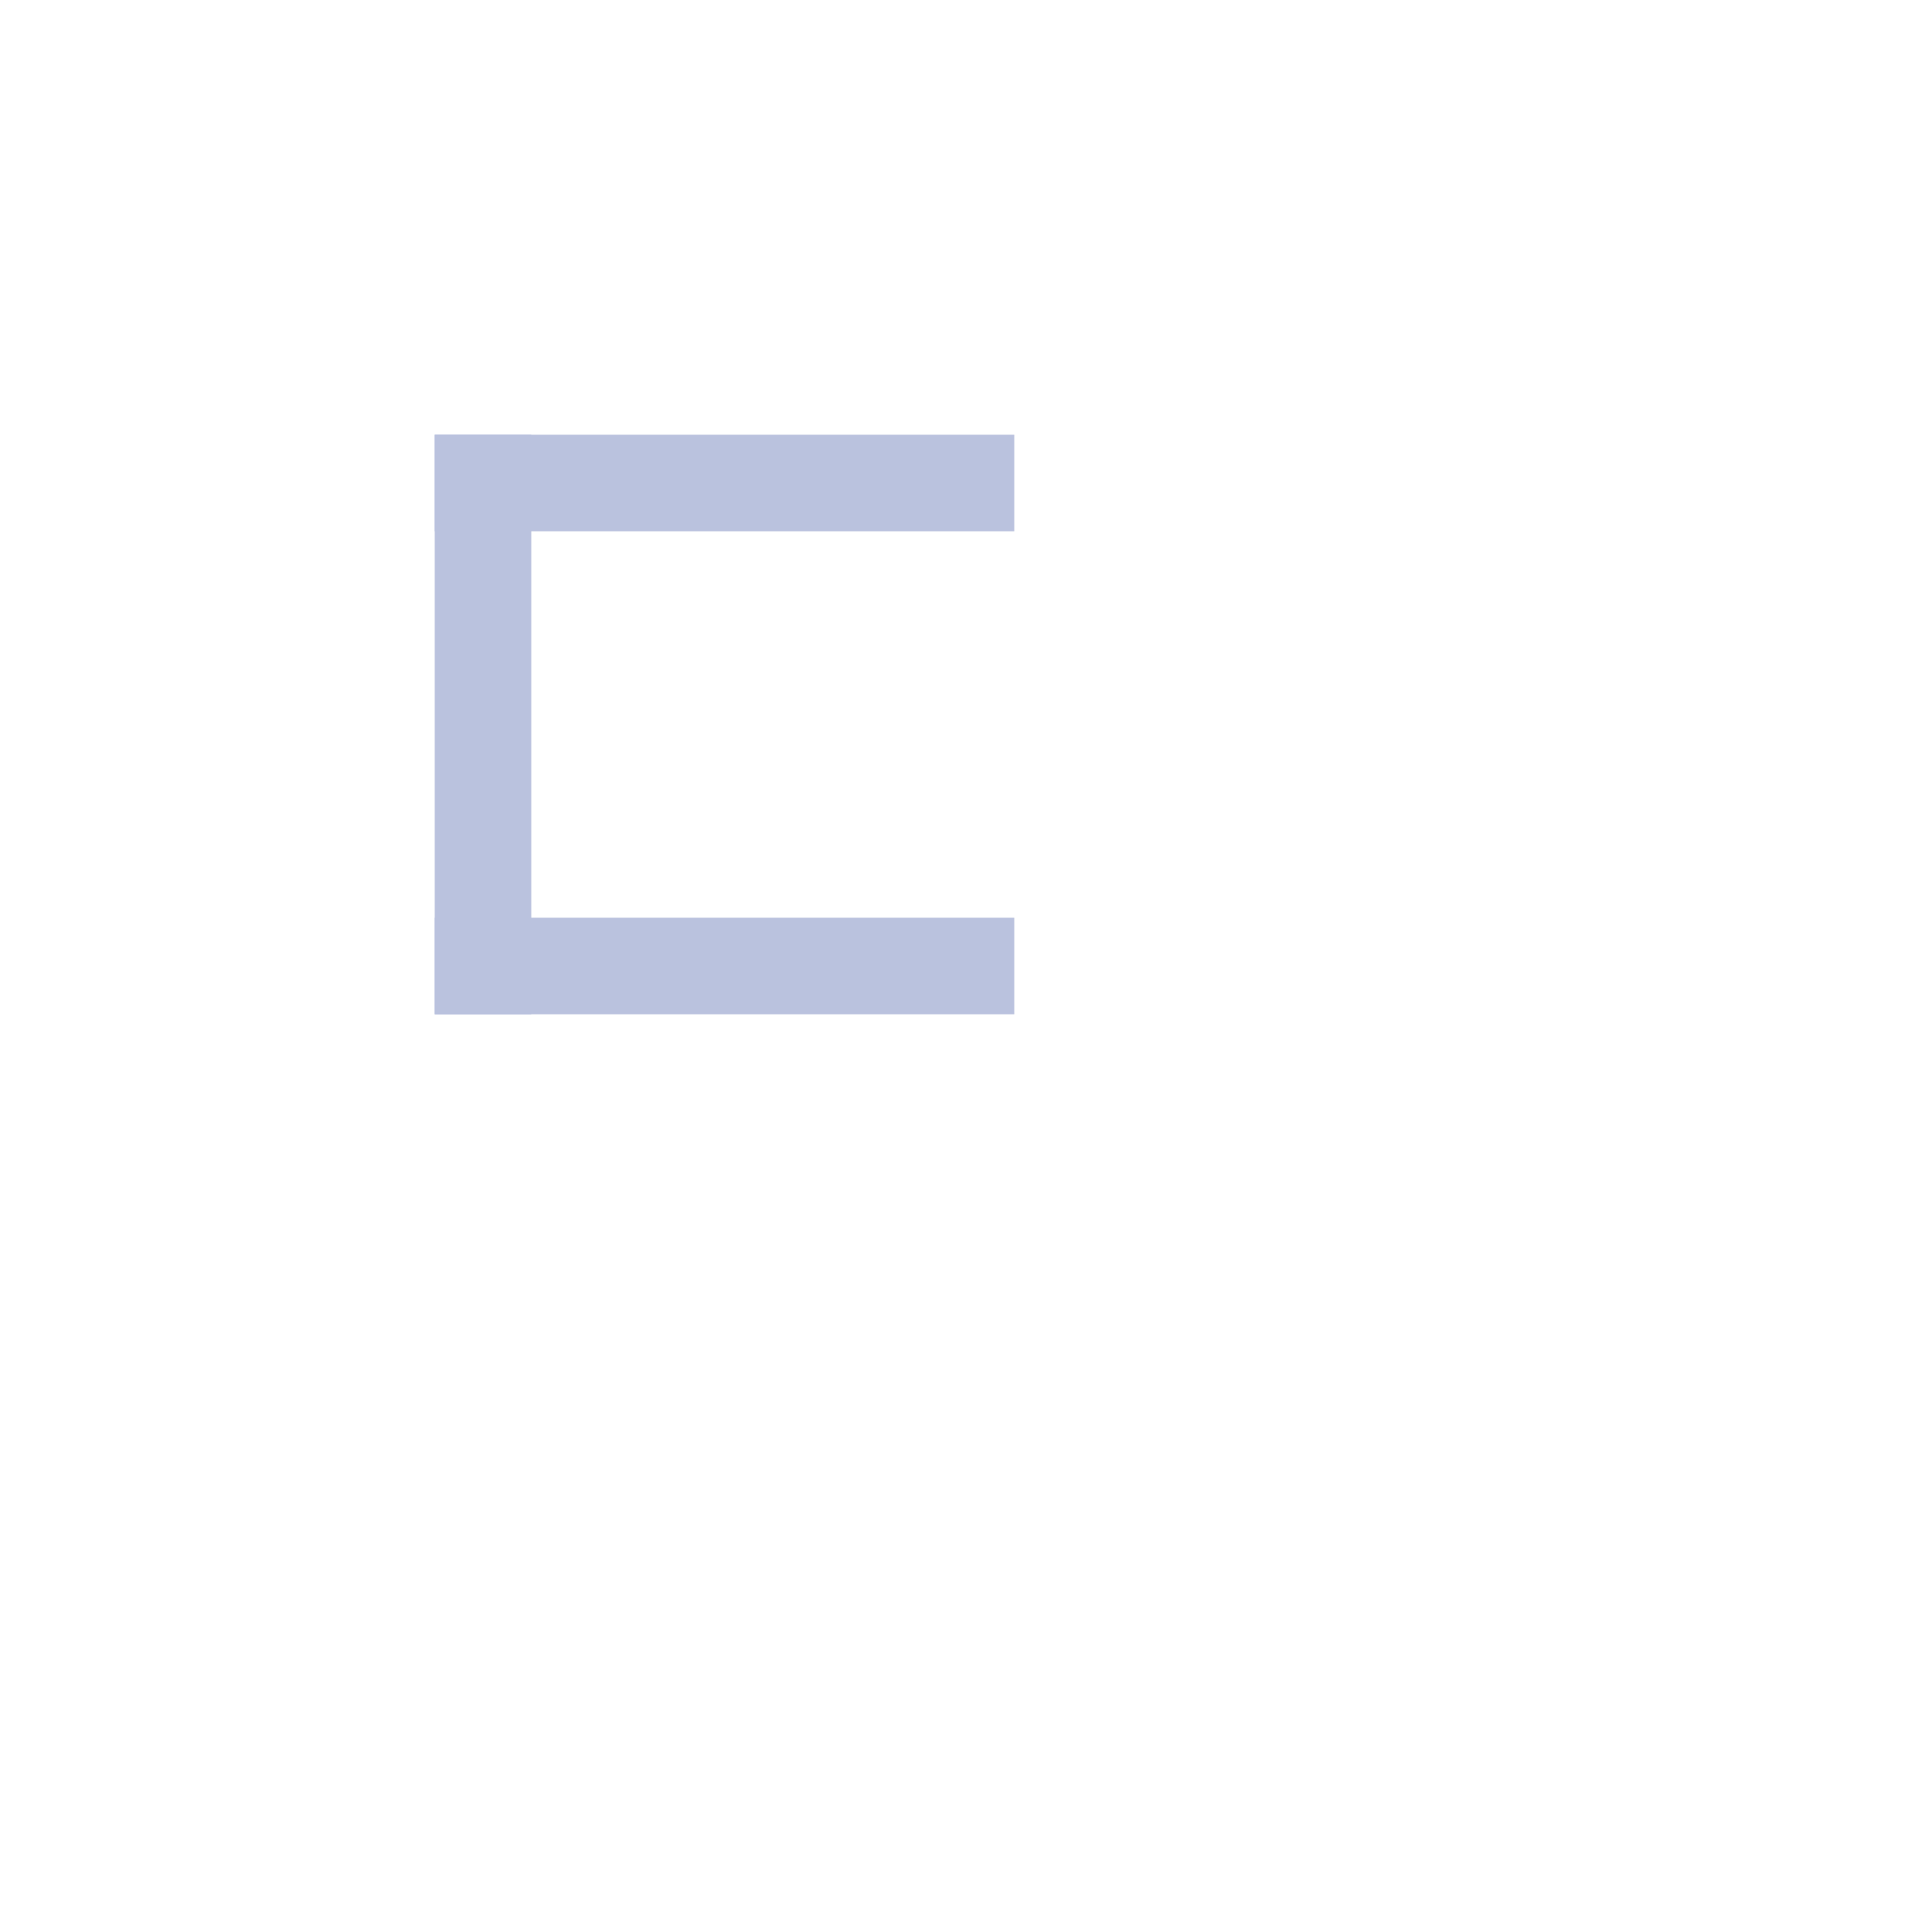
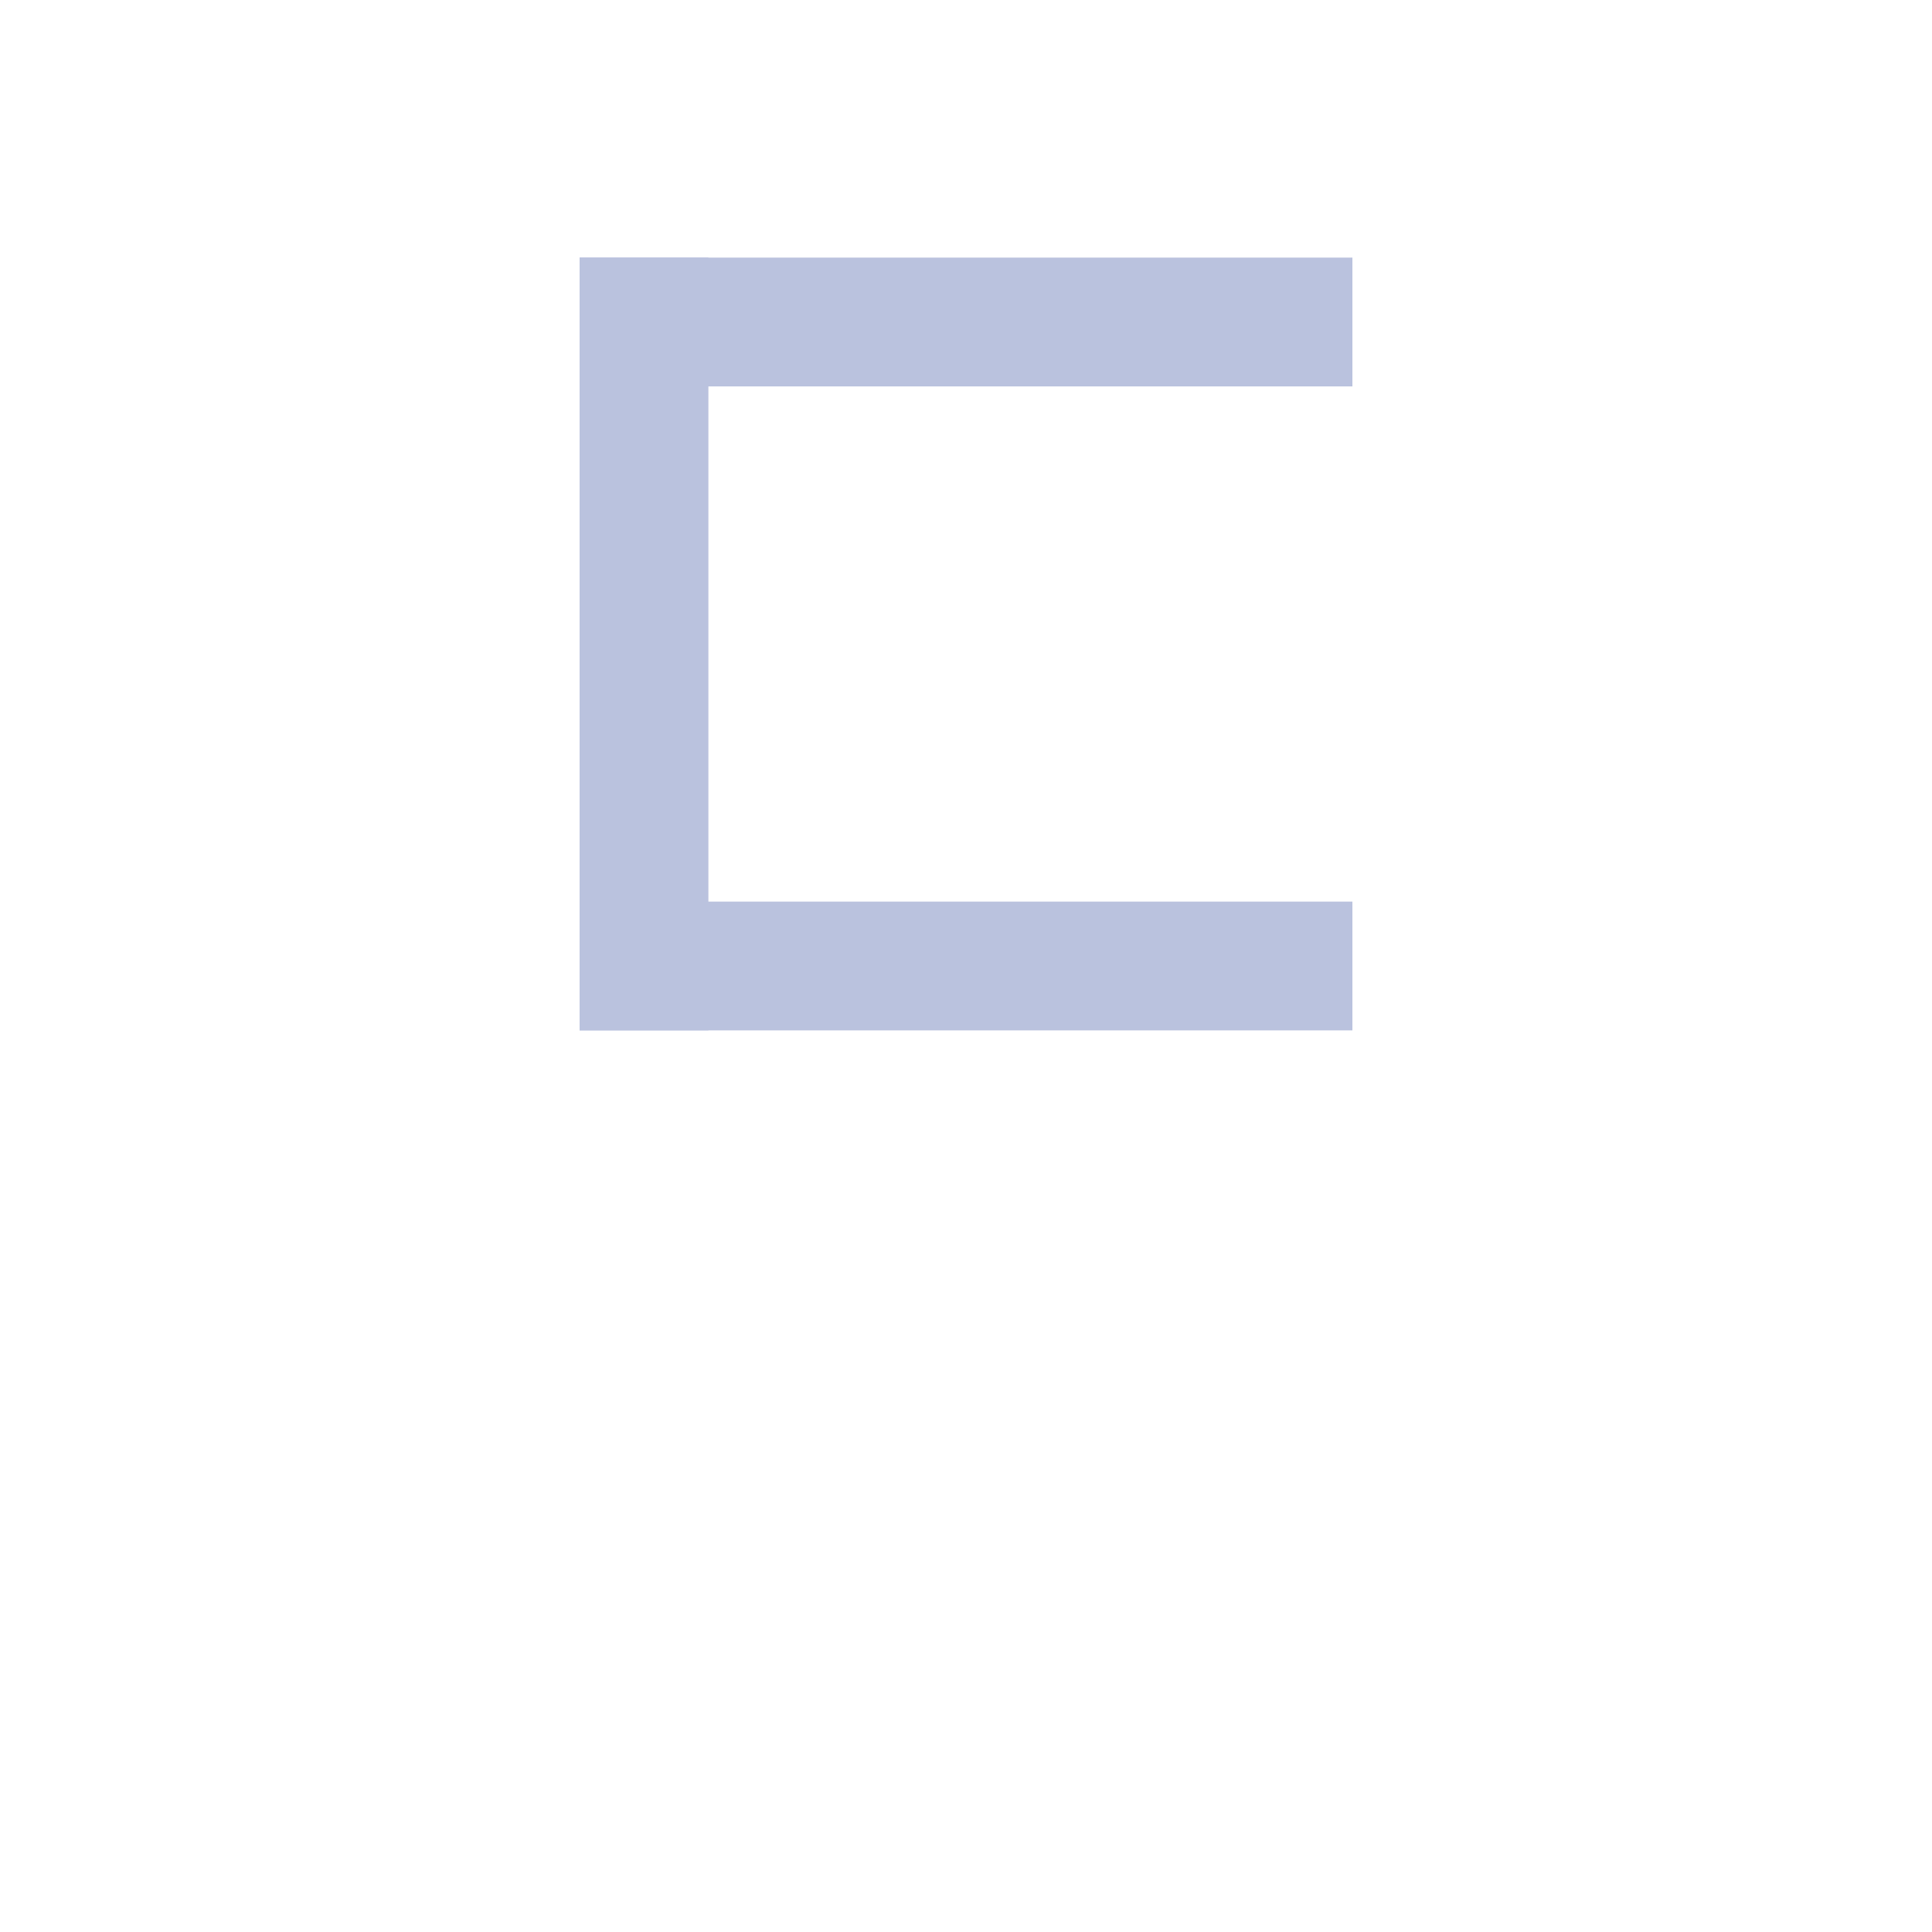
- <svg xmlns="http://www.w3.org/2000/svg" width="150" height="150" viewBox="0 0 200 100">
+ <svg xmlns="http://www.w3.org/2000/svg" width="150" height="150" viewBox="0 0 150 100">
  <defs>
    <g id="p">
      <line x1="0" y1="0" x2="0" y2="100" />
      <line x1="0" y1="0" x2="50" y2="0" />
    </g>
    <g id="b">
      <line x1="0" y1="0" x2="0" y2="100" />
      <line x1="0" y1="100" x2="50" y2="100" />
    </g>
    <g id="t">
      <line x1="50" y1="0" x2="50" y2="100" />
      <line x1="0" y1="0" x2="50" y2="0" />
    </g>
    <g id="k">
      <line x1="0" y1="0" x2="0" y2="50" />
      <line x1="0" y1="50" x2="50" y2="100" />
    </g>
    <g id="f">
      <line x1="0" y1="0" x2="0" y2="50" />
      <line x1="0" y1="0" x2="50" y2="0" />
    </g>
    <g id="sh">
      <line x1="0" y1="0" x2="0" y2="50" />
      <line x1="0" y1="0" x2="50" y2="50" />
    </g>
    <g id="zh">
      <line x1="0" y1="0" x2="0" y2="50" />
    </g>
    <g id="h">
      <line x1="0" y1="0" x2="0" y2="50" />
      <line x1="0" y1="50" x2="50" y2="50" />
      <line x1="50" y1="50" x2="50" y2="100" />
    </g>
    <g id="u">
      <line x1="0" y1="0" x2="0" y2="50" />
      <line x1="0" y1="50" x2="50" y2="50" />
      <line x1="0" y1="0" x2="50" y2="0" />
      <line x1="50" y1="0" x2="50" y2="50" />
    </g>
    <g id="o">
      <line x1="0" y1="0" x2="0" y2="50" />
      <line x1="0" y1="50" x2="50" y2="50" />
      <line x1="0" y1="0" x2="50" y2="0" />
    </g>
    <g id="ough">
      <line x1="0" y1="0" x2="0" y2="50" />
      <line x1="0" y1="50" x2="50" y2="50" />
      <line x1="0" y1="0" x2="50" y2="50" />
    </g>
    <g id="a">
      <line x1="0" y1="0" x2="0" y2="50" />
      <line x1="0" y1="0" x2="50" y2="50" />
      <line x1="0" y1="50" x2="50" y2="100" />
    </g>
    <g id="*">
      <line x1="0" y1="0" x2="0" y2="50" />
      <line x1="0" y1="0" x2="50" y2="50" />
      <line x1="0" y1="50" x2="-50" y2="100" />
    </g>
    <g id="mb">
      <line x1="0" y1="0" x2="0" y2="50" />
      <line x1="0" y1="50" x2="50" y2="50" />
      <line x1="0" y1="50" x2="50" y2="100" />
    </g>
    <g id="ng">
      <line x1="0" y1="0" x2="0" y2="50" />
      <line x1="0" y1="50" x2="50" y2="0" />
      <line x1="0" y1="50" x2="50" y2="100" />
    </g>
  </defs>
  <g stroke="#bac2de" stroke-width="10" stroke-linecap="square" fill="none">
    <use href="#o" transform="translate(50,0)" />
  </g>
</svg>
